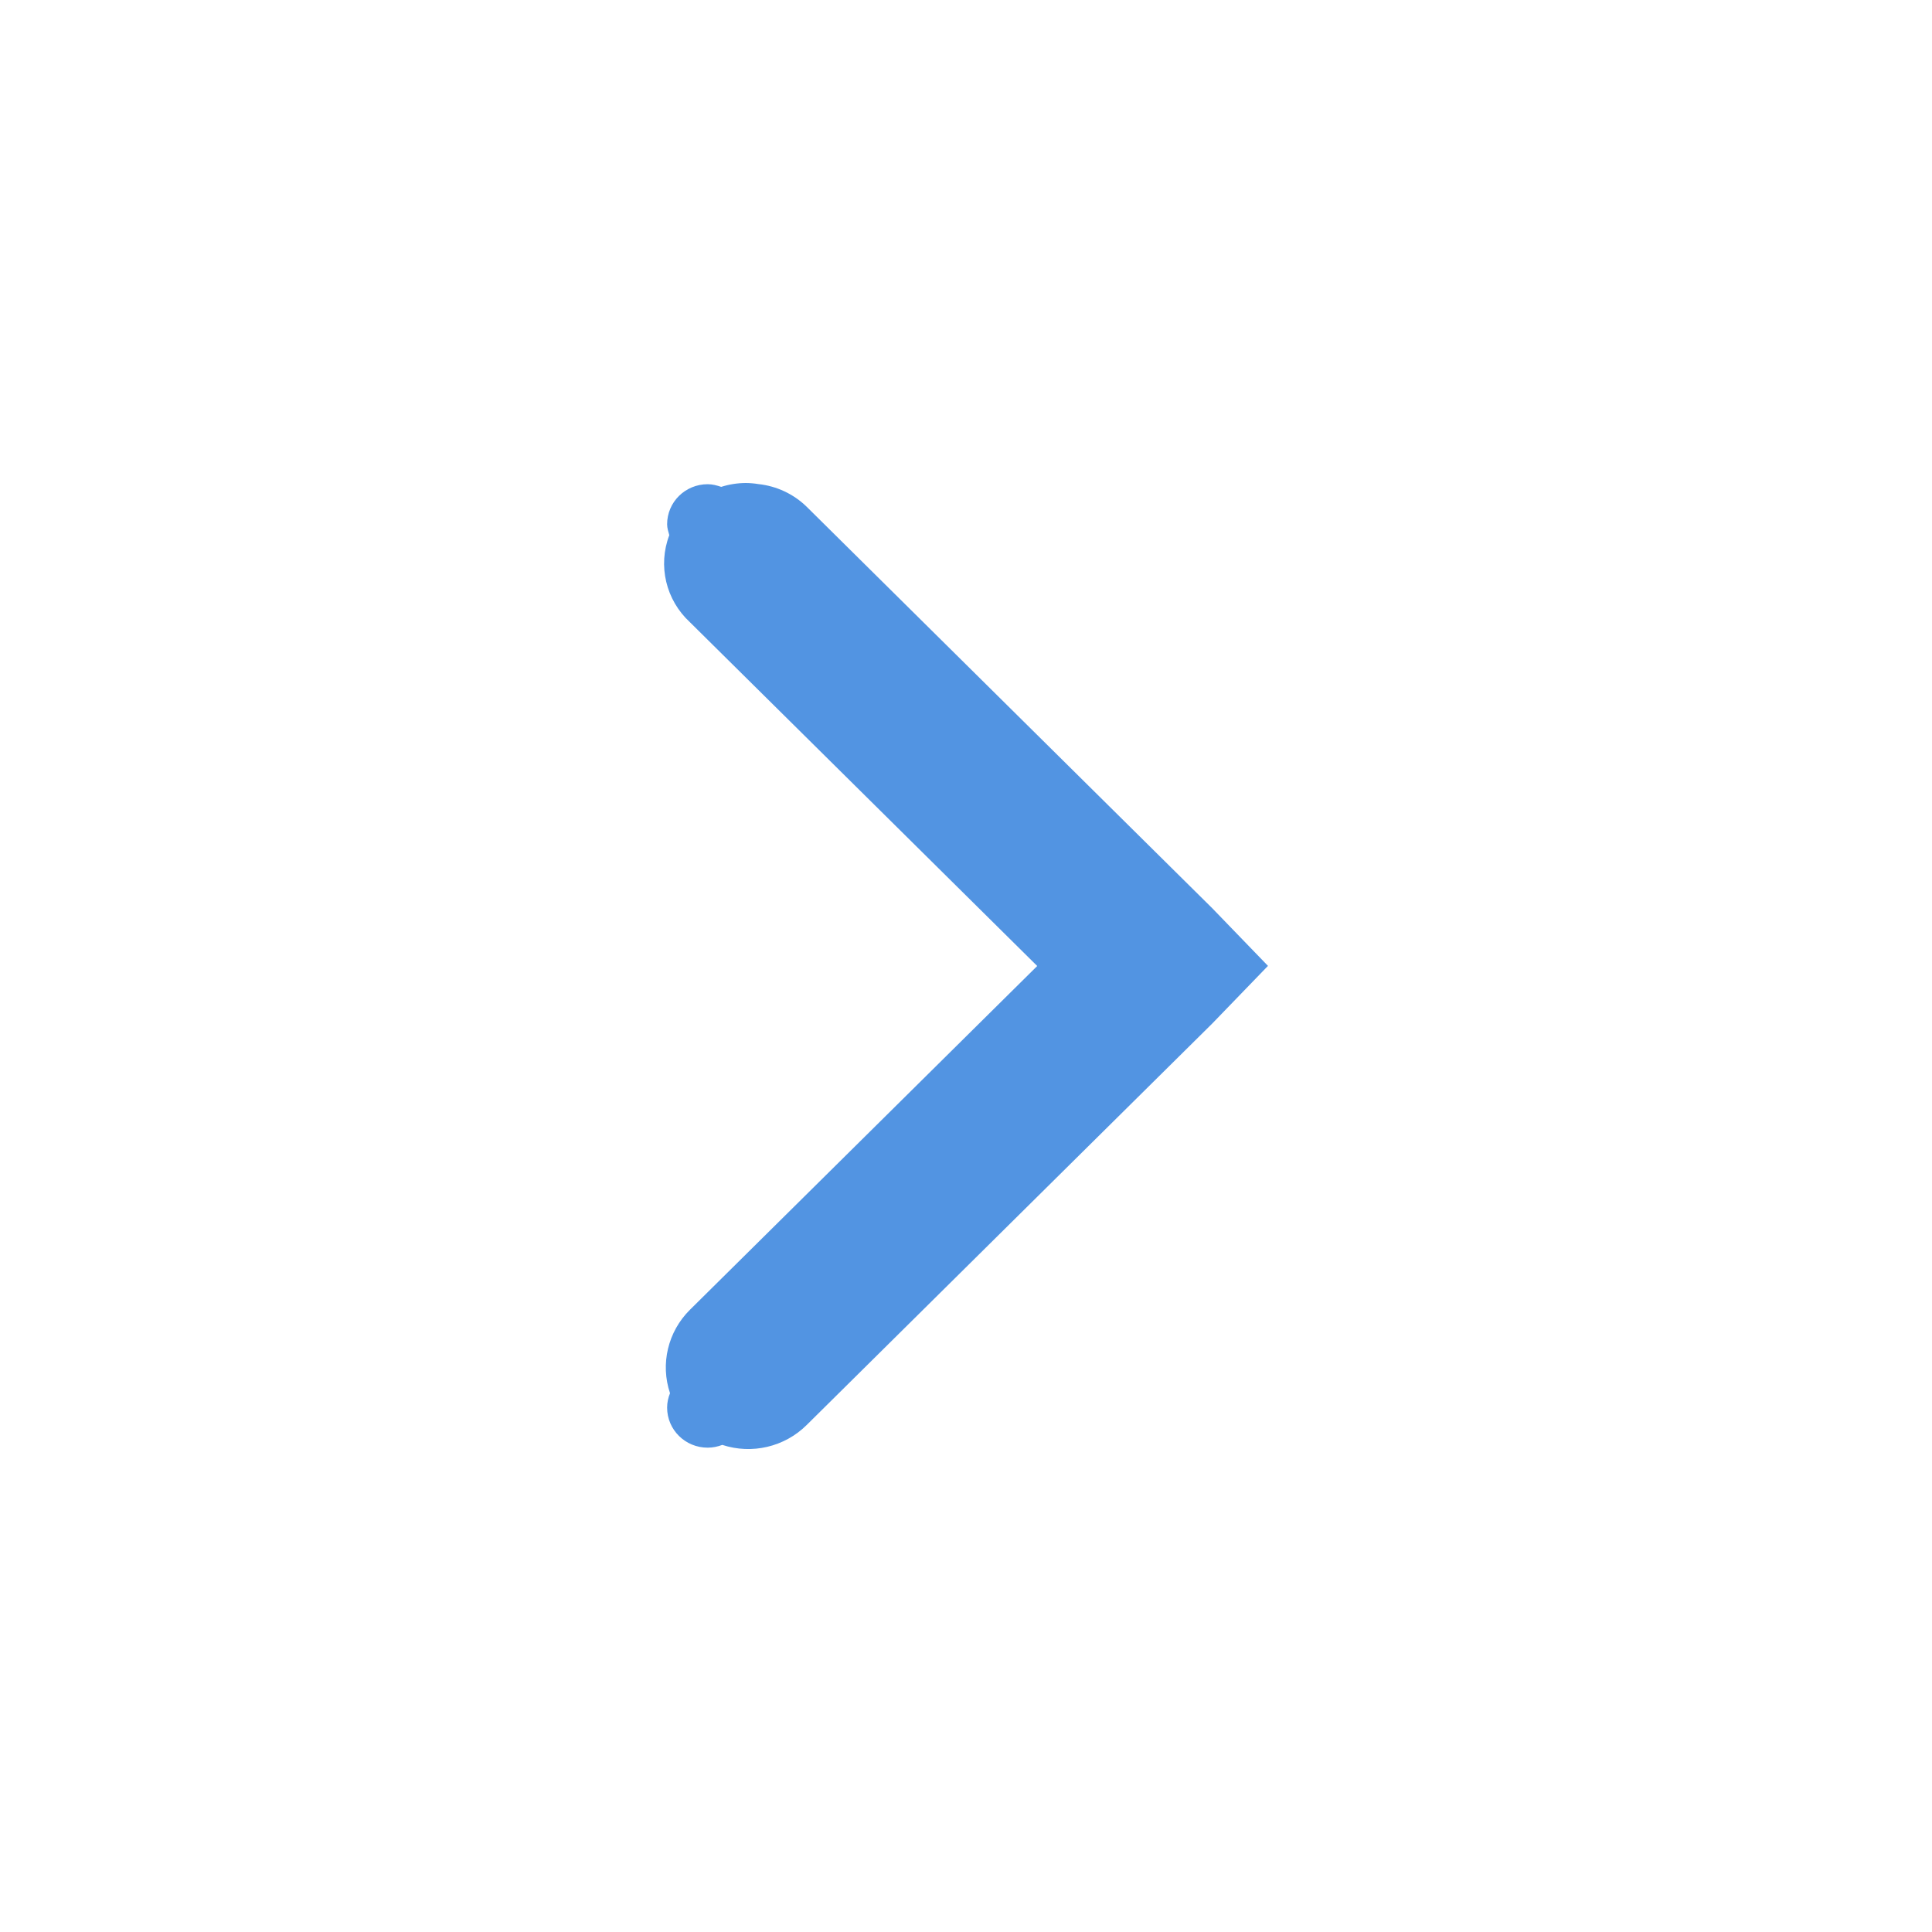
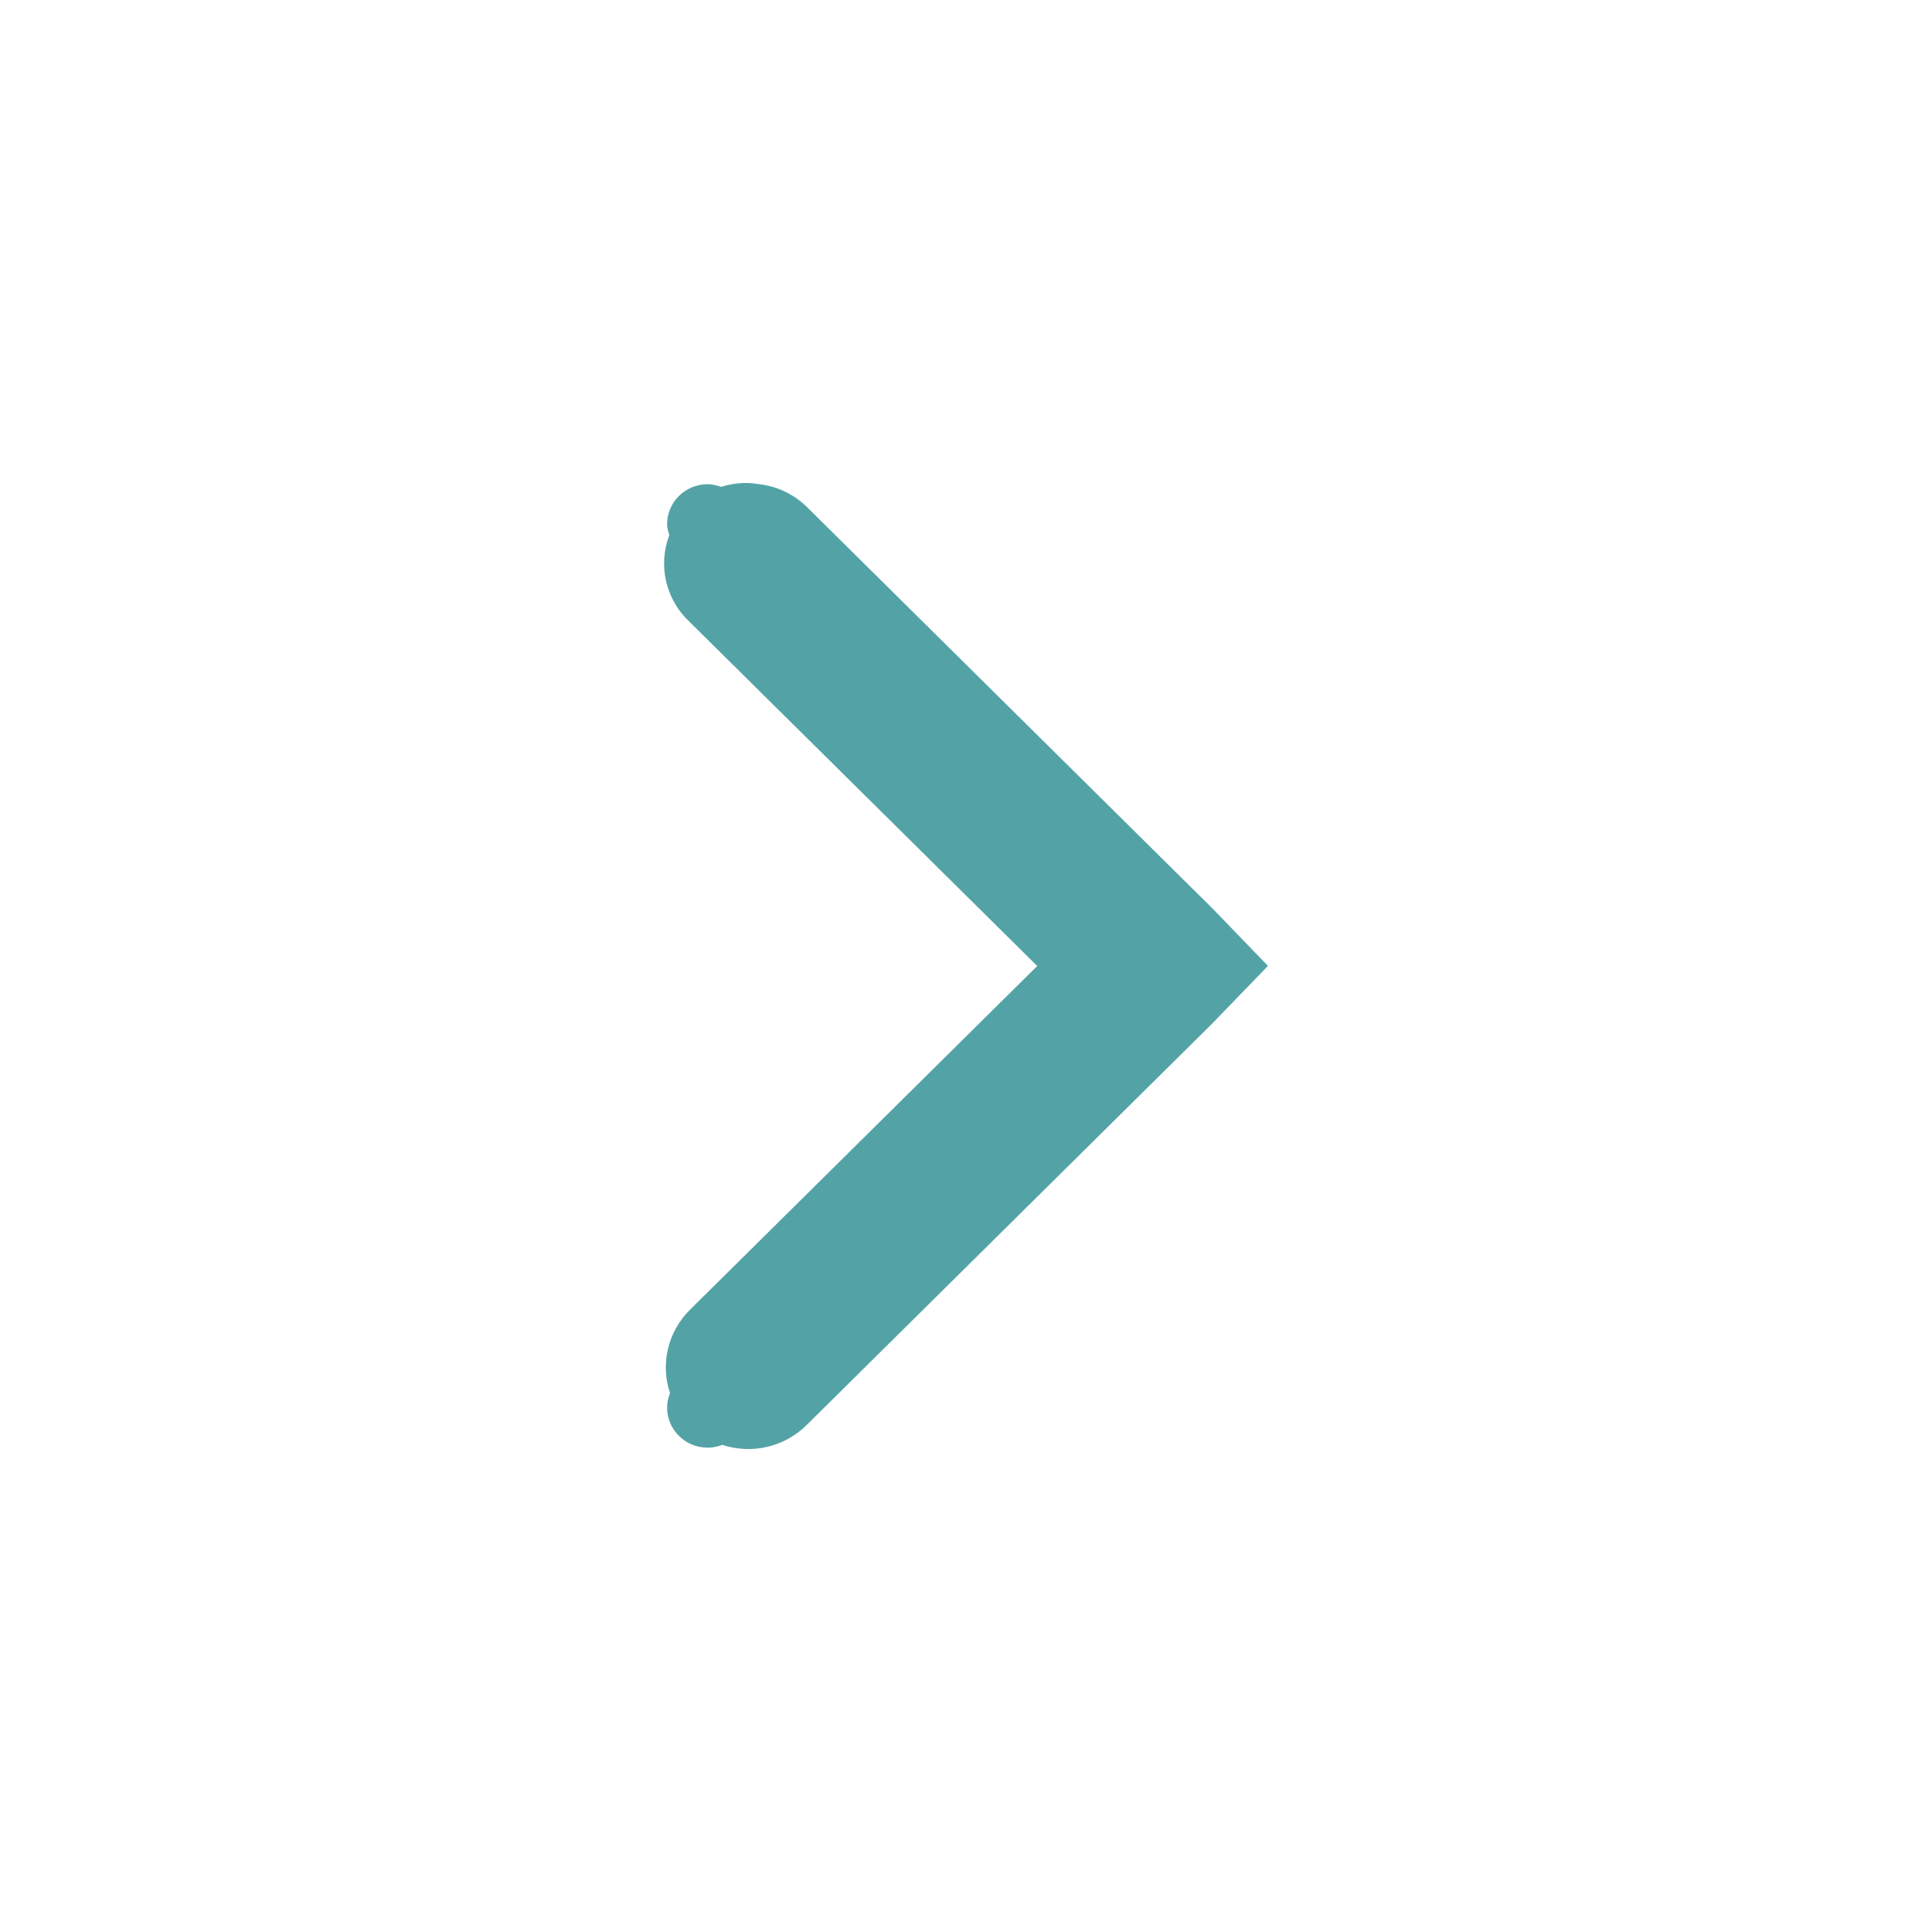
<svg xmlns="http://www.w3.org/2000/svg" xmlns:ns1="http://www.openswatchbook.org/uri/2009/osb" xmlns:xlink="http://www.w3.org/1999/xlink" height="16" id="svg7384" version="1.1" width="16">
  <defs id="defs7386">
    <linearGradient id="selected_bg_color" ns1:paint="solid">
-       <stop style="stop-color:#5294e2;stop-opacity:1;" offset="0" id="stop4147" />
+       <stop style="stop-color:#53A3A6;stop-opacity:1;" offset="0" id="stop4147" />
    </linearGradient>
    <linearGradient xlink:href="#selected_bg_color" id="linearGradient4149" x1="108" y1="751" x2="108" y2="759" gradientUnits="userSpaceOnUse" />
  </defs>
  <g id="layer9" style="display:inline" transform="translate(-100.0002,-747)" />
  <g id="layer10" transform="translate(-100.0002,-747)" />
  <g id="layer11" transform="translate(-100.0002,-747)" />
  <g id="layer13" transform="translate(-100.0002,-747)" />
  <g id="layer14" transform="translate(-100.0002,-747)" />
  <g id="layer15" style="display:inline" transform="translate(-100.0002,-747)" />
  <g id="g71291" style="display:inline" transform="translate(-100.0002,-747)" />
  <g id="g4953" style="display:inline" transform="translate(-100.0002,-747)" />
  <g id="layer12" style="display:inline" transform="translate(-100.0002,-747)">
    <path style="color:#000000;font-style:normal;font-variant:normal;font-weight:normal;font-stretch:normal;font-size:medium;line-height:normal;font-family:Sans;-inkscape-font-specification:Sans;text-indent:0;text-align:start;text-decoration:none;text-decoration-line:none;letter-spacing:normal;word-spacing:normal;text-transform:none;direction:ltr;block-progression:tb;writing-mode:lr-tb;baseline-shift:baseline;text-anchor:start;display:inline;overflow:visible;visibility:visible;fill:url(#linearGradient4149);fill-opacity:1;stroke:none;stroke-width:2;marker:none;enable-background:accumulate" d="m 106.177,751 a 0.672,0.665 0 0 1 0.104,0.009 0.672,0.665 0 0 1 0.399,0.187 l 3.359,3.325 0.462,0.478 -0.462,0.478 -3.359,3.325 a 0.683,0.676 0 0 1 -0.698,0.164 c -0.037,0.014 -0.078,0.023 -0.121,0.023 -0.186,0 -0.336,-0.148 -0.336,-0.332 0,-0.042 0.009,-0.082 0.024,-0.119 a 0.683,0.676 0 0 1 0.165,-0.691 l 2.876,-2.847 -2.876,-2.847 a 0.672,0.665 0 0 1 -0.171,-0.721 c -0.008,-0.029 -0.018,-0.058 -0.018,-0.09 0,-0.184 0.15,-0.332 0.336,-0.332 0.04,0 0.076,0.01 0.112,0.022 A 0.672,0.665 0 0 1 106.177,751 Z" id="path6040" />
  </g>
</svg>
